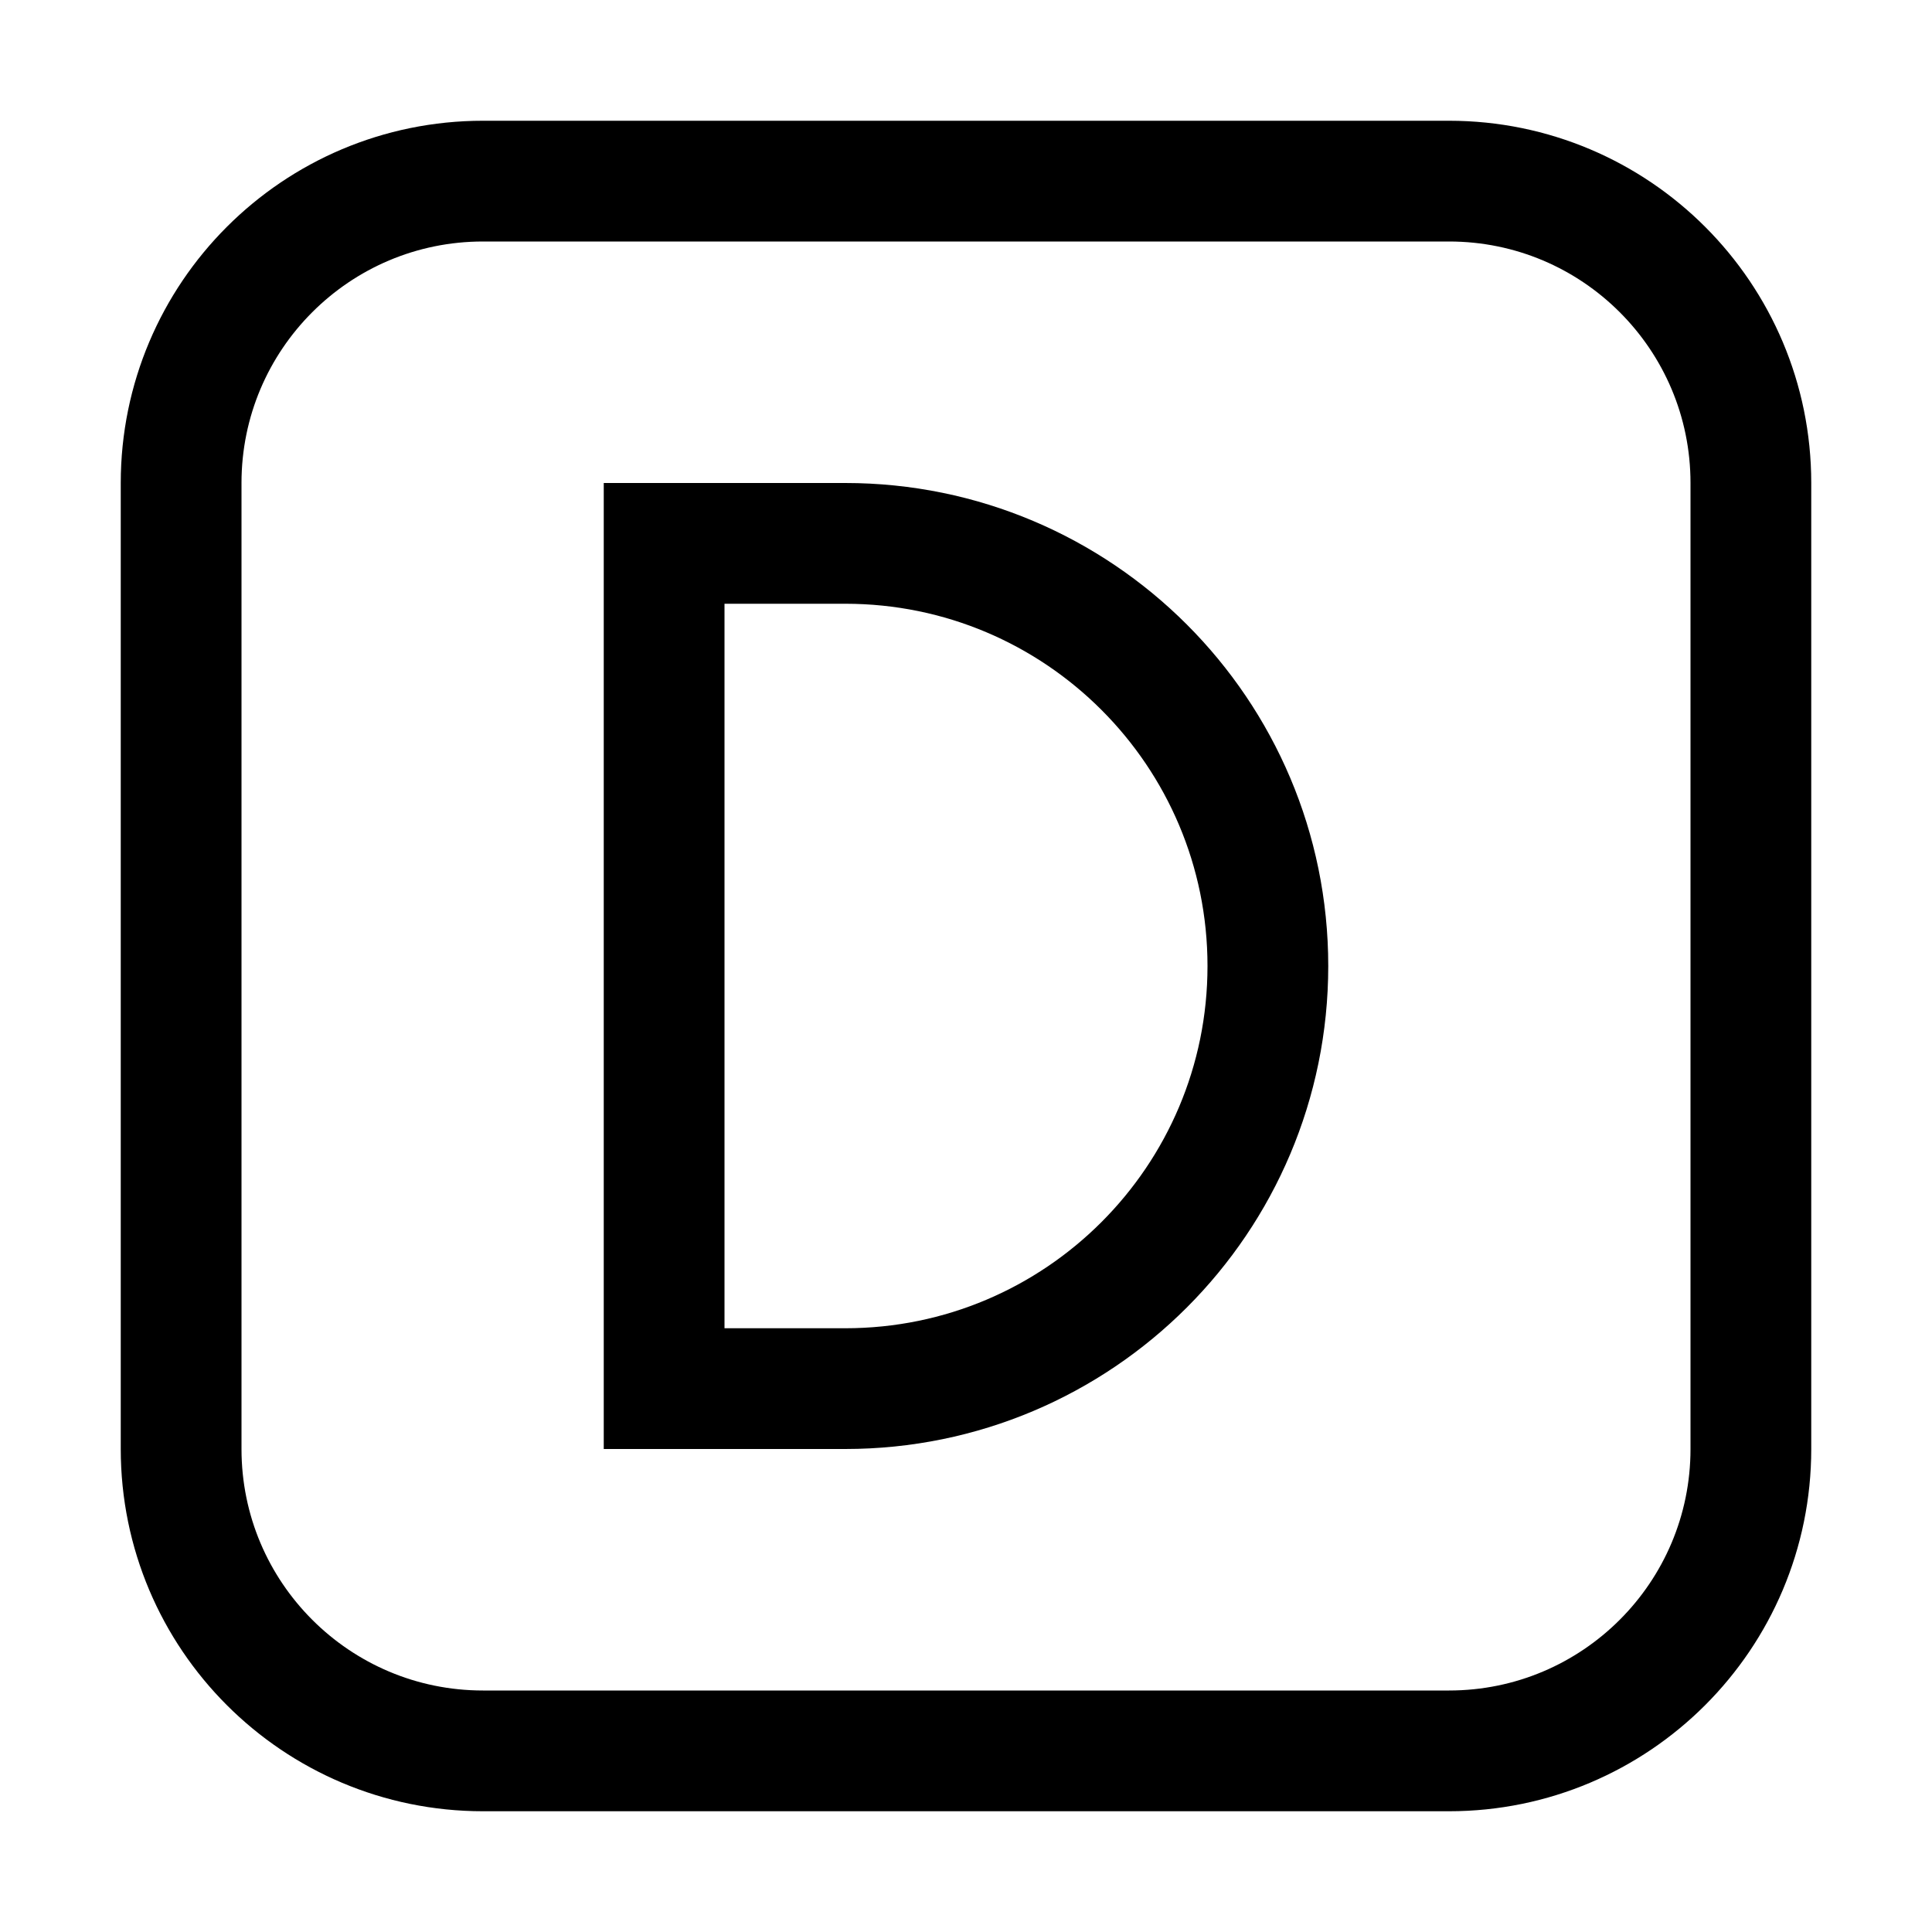
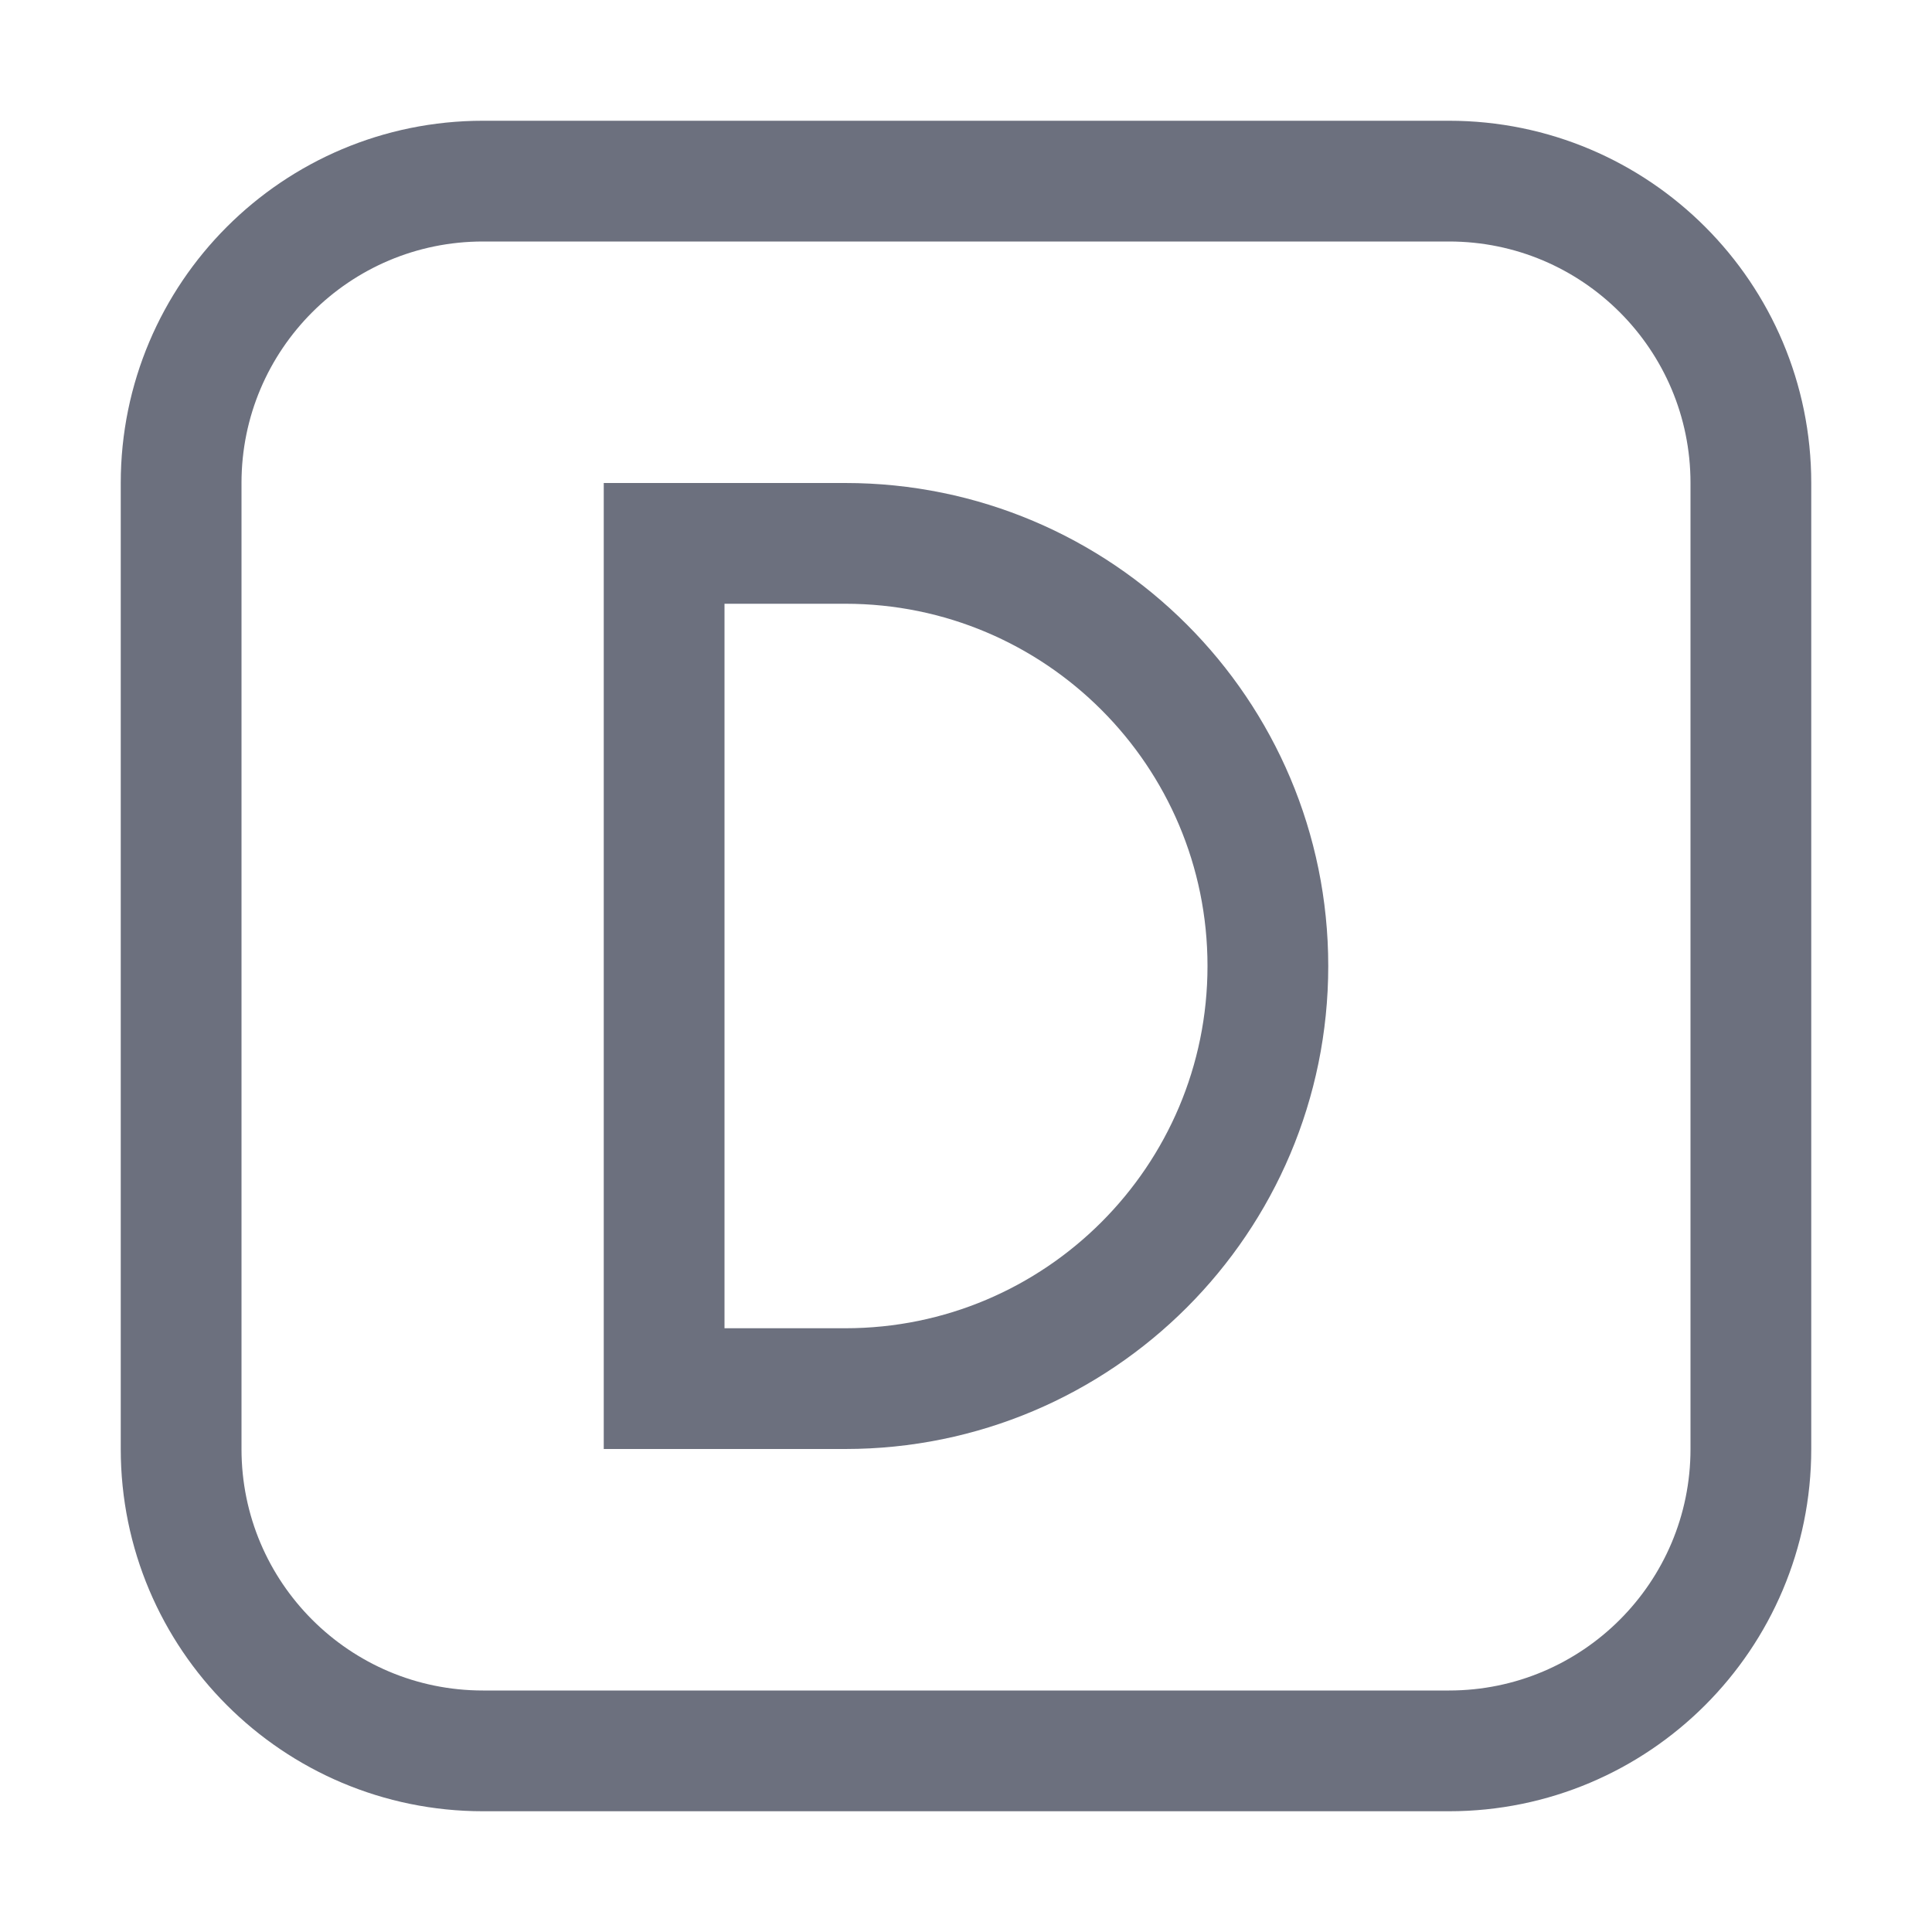
- <svg xmlns="http://www.w3.org/2000/svg" width="16" height="16" viewBox="0 0 16 16" fill="none" stroke="currentColor">
-   <rect x="1.5" y="1.5" width="13" height="13" rx="2.5" />
-   <path d="M5.5 4.5H7A3.5 3.5 0 0 1 7 11.5H5.5Z" />
+ <svg xmlns="http://www.w3.org/2000/svg" width="16" height="16" viewBox="0 0 16 16" fill="none">
+   <rect x="1.5" y="1.5" width="13" height="13" rx="2.5" stroke="#6C707E" />
+   <path d="M5.5 4.5H7A3.5 3.5 0 0 1 7 11.5H5.5Z" stroke="#6C707E" />
</svg>
